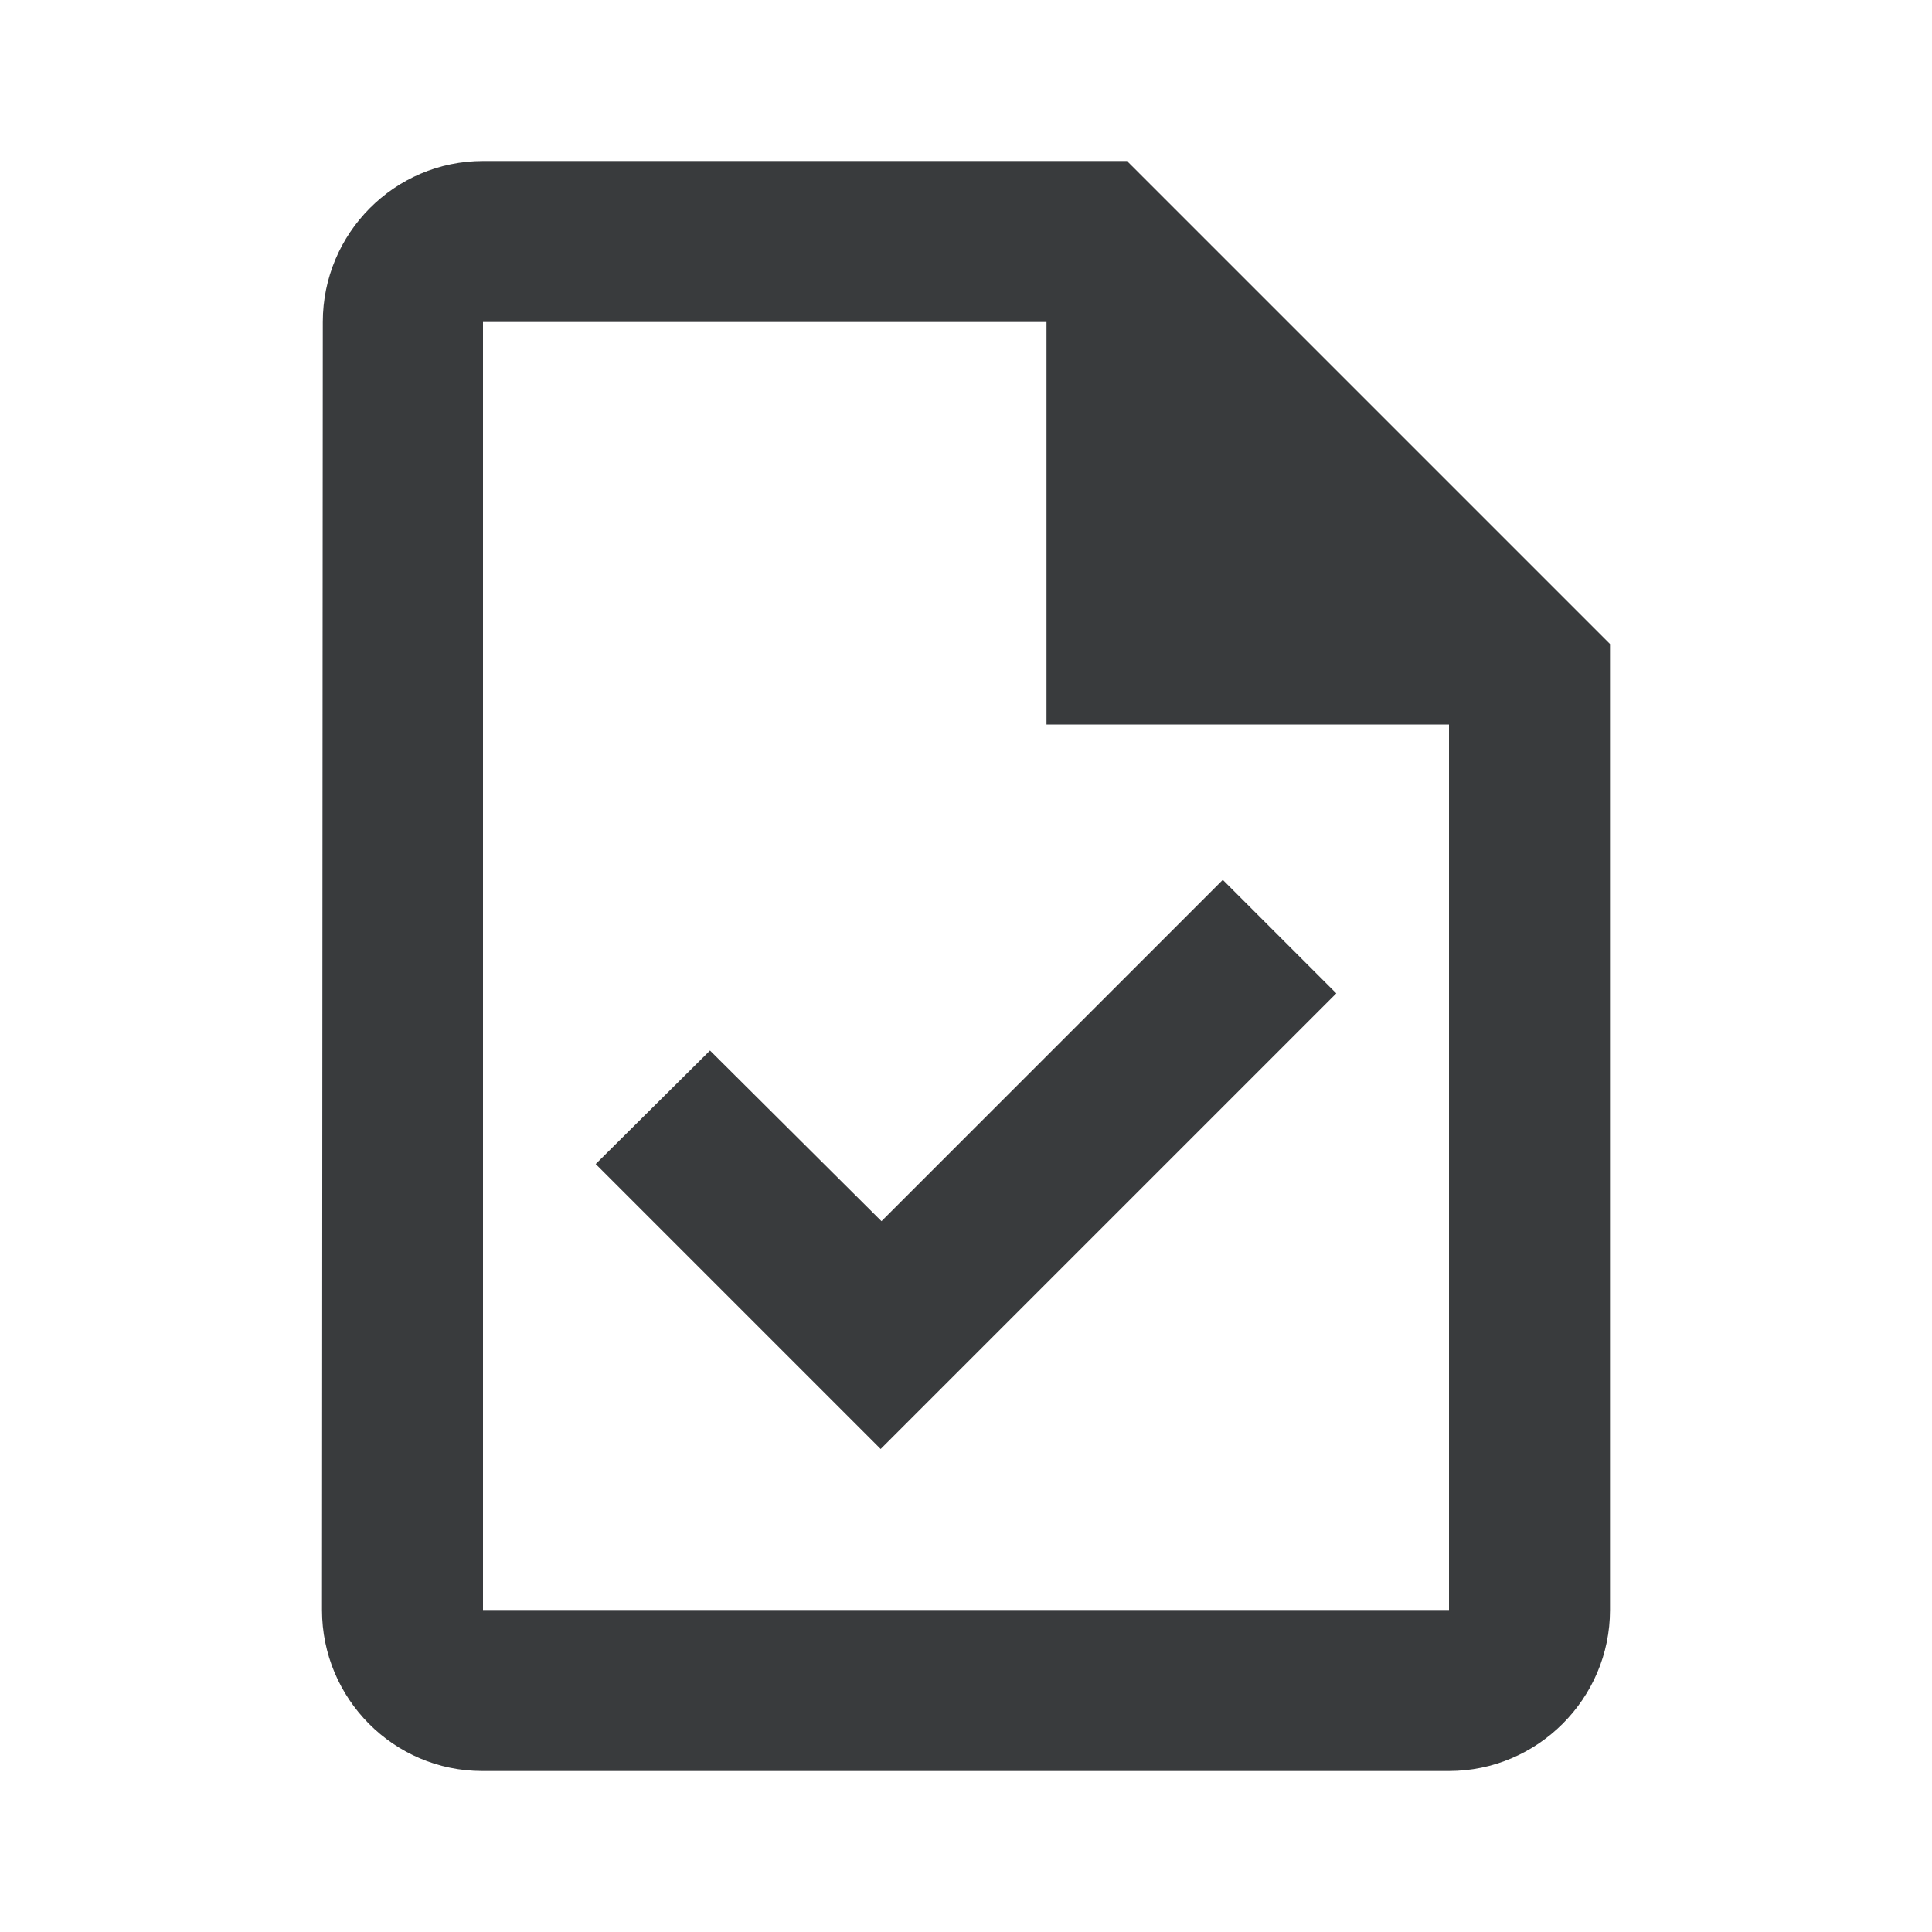
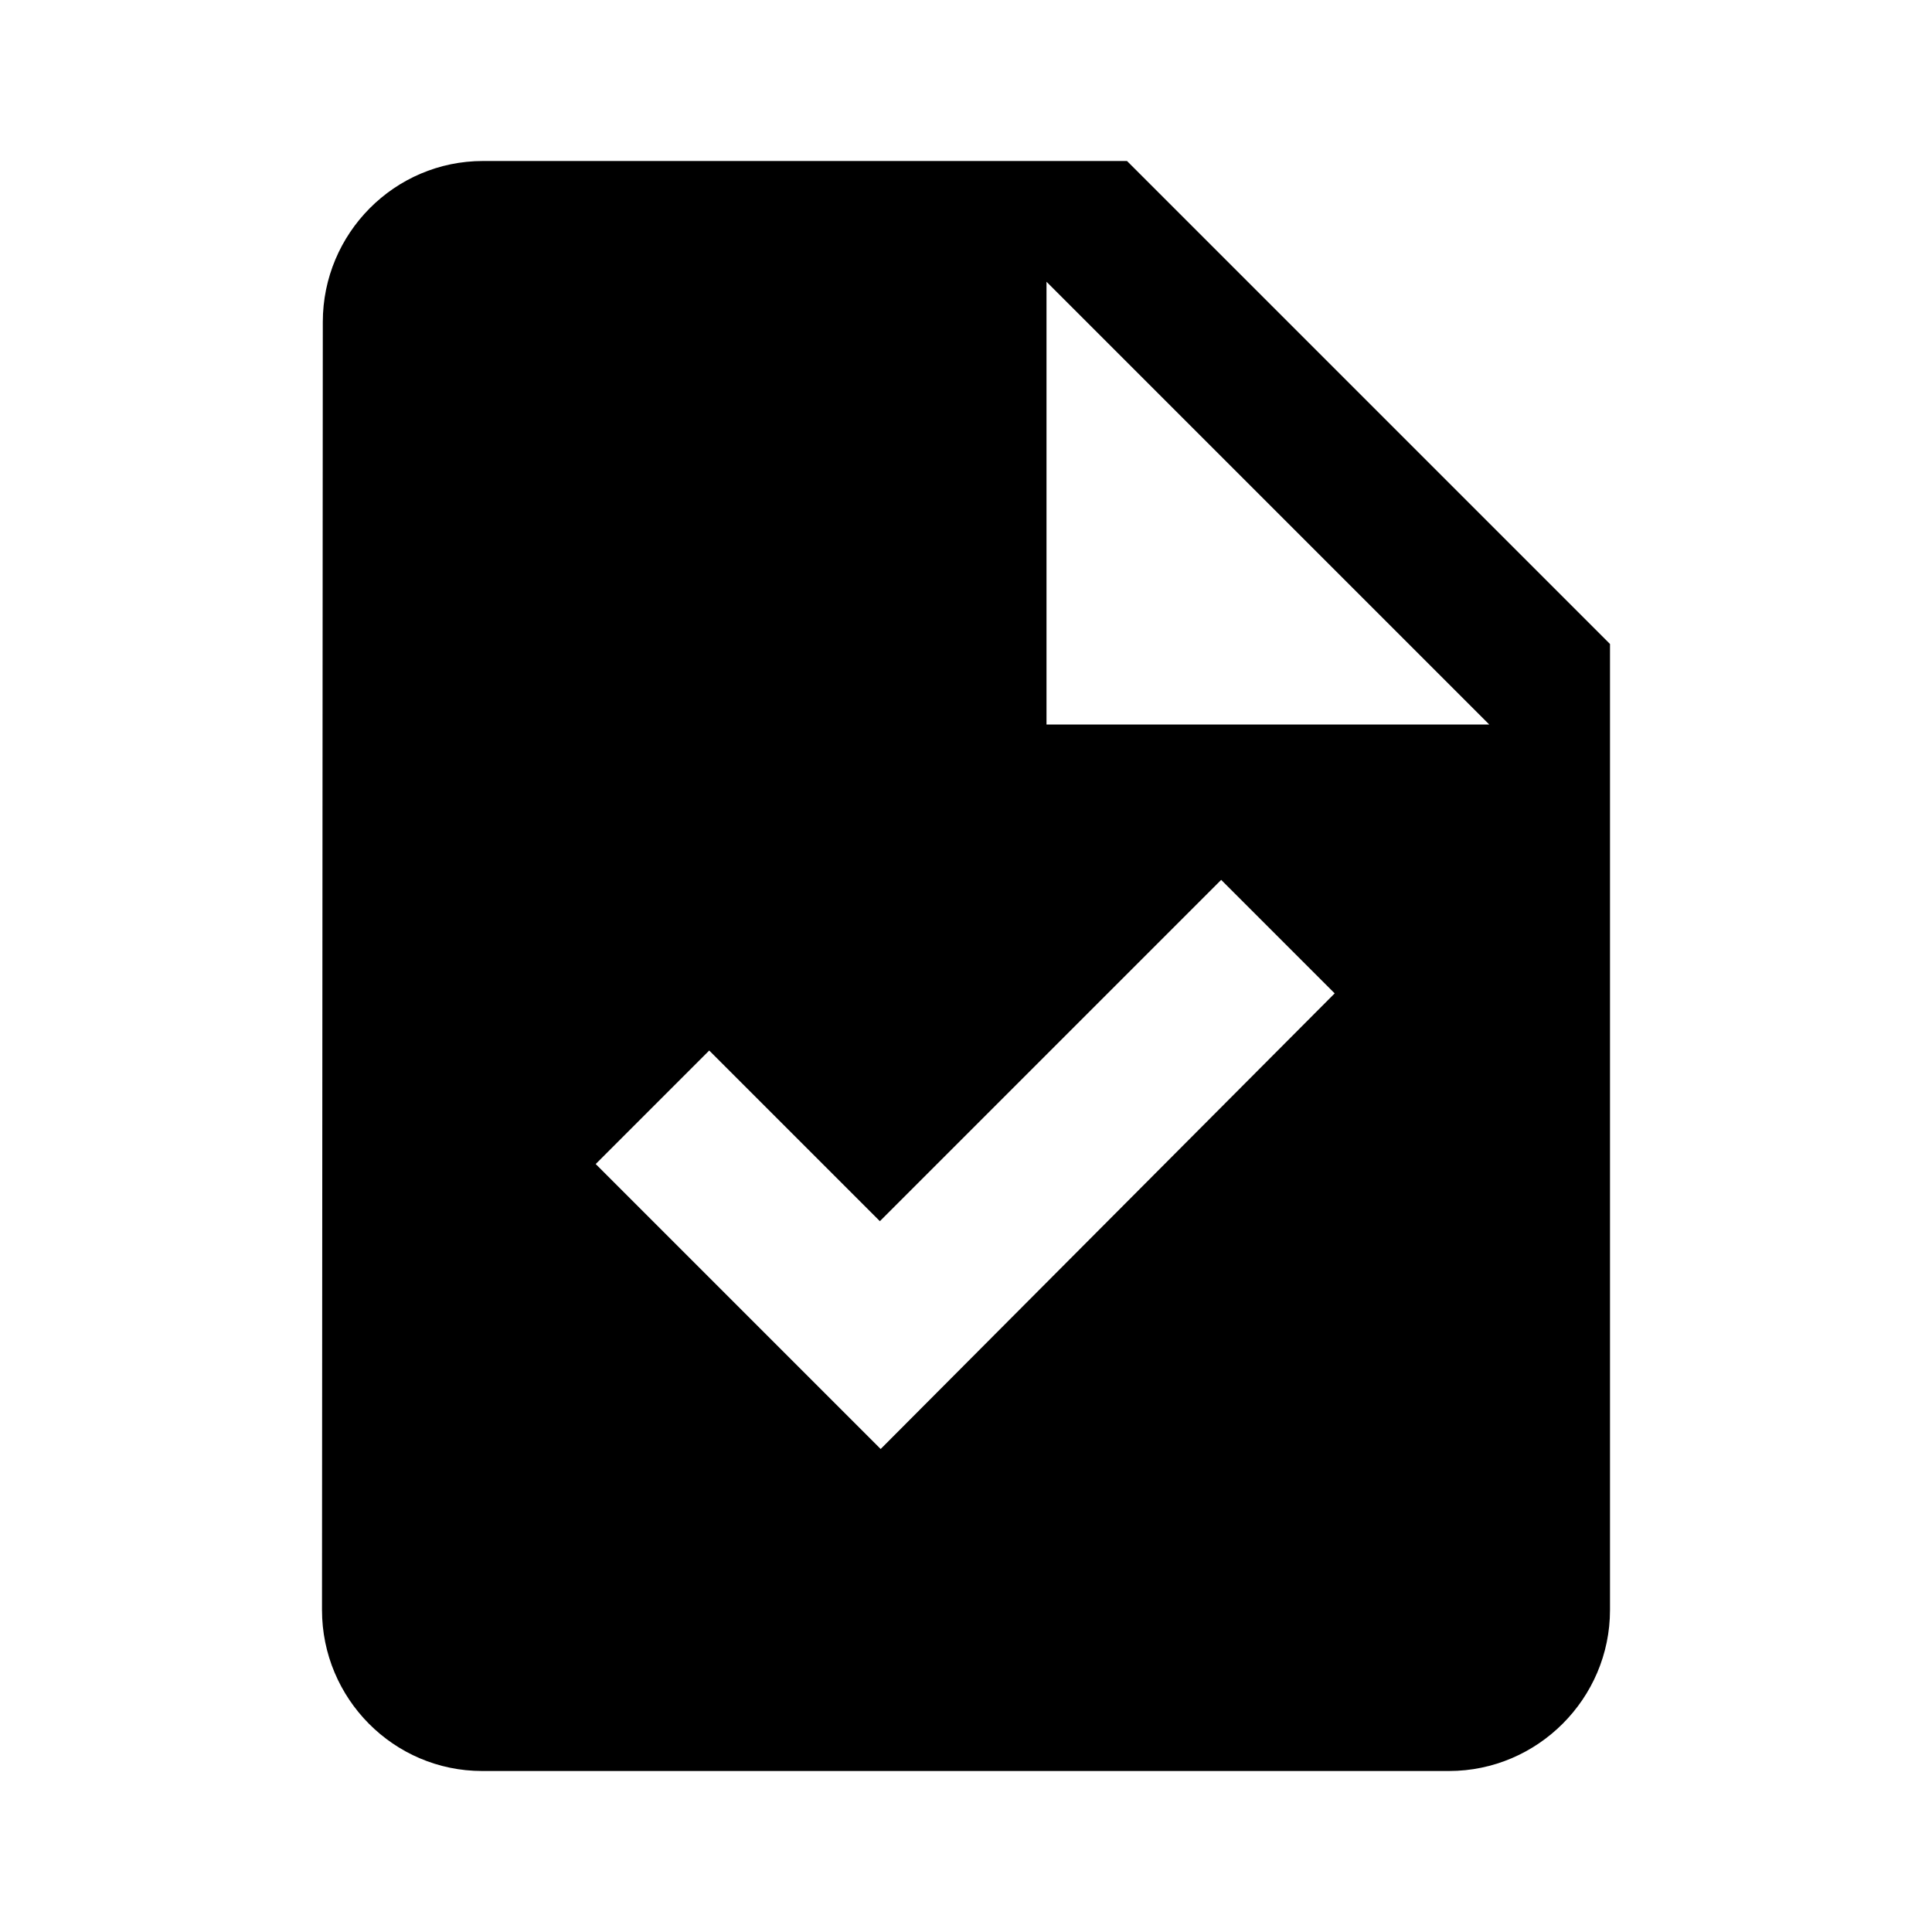
- <svg xmlns="http://www.w3.org/2000/svg" enable-background="new 0 0 24 24" height="24px" viewBox="0 0 24 24" width="24px" fill="#393B3D">
+ <svg xmlns="http://www.w3.org/2000/svg" enable-background="new 0 0 24 24" height="24px" viewBox="0 0 24 24" width="24px" fill="#000000">
  <g>
    <path d="M0,0h24v24H0V0z" fill="none" />
  </g>
  <g>
-     <path d="M14,2H6C4.9,2,4.01,2.9,4.01,4L4,20c0,1.1,0.89,2,1.99,2H18c1.1,0,2-0.9,2-2V8L14,2z M18,20H6V4h7v5h5V20z M8.82,13.05 L7.4,14.46L10.94,18l5.66-5.66l-1.41-1.41l-4.24,4.24L8.82,13.05z" />
+     <path d="M14,2H6C4.9,2,4.01,2.9,4.01,4L4,20c0,1.1,0.89,2,1.99,2H18c1.1,0,2-0.9,2-2V8L14,2z M10.94,18L7.4,14.46l1.41-1.41 l2.12,2.12l4.24-4.24l1.41,1.41L10.94,18z M13,9V3.5L18.5,9H13z" />
  </g>
</svg>
